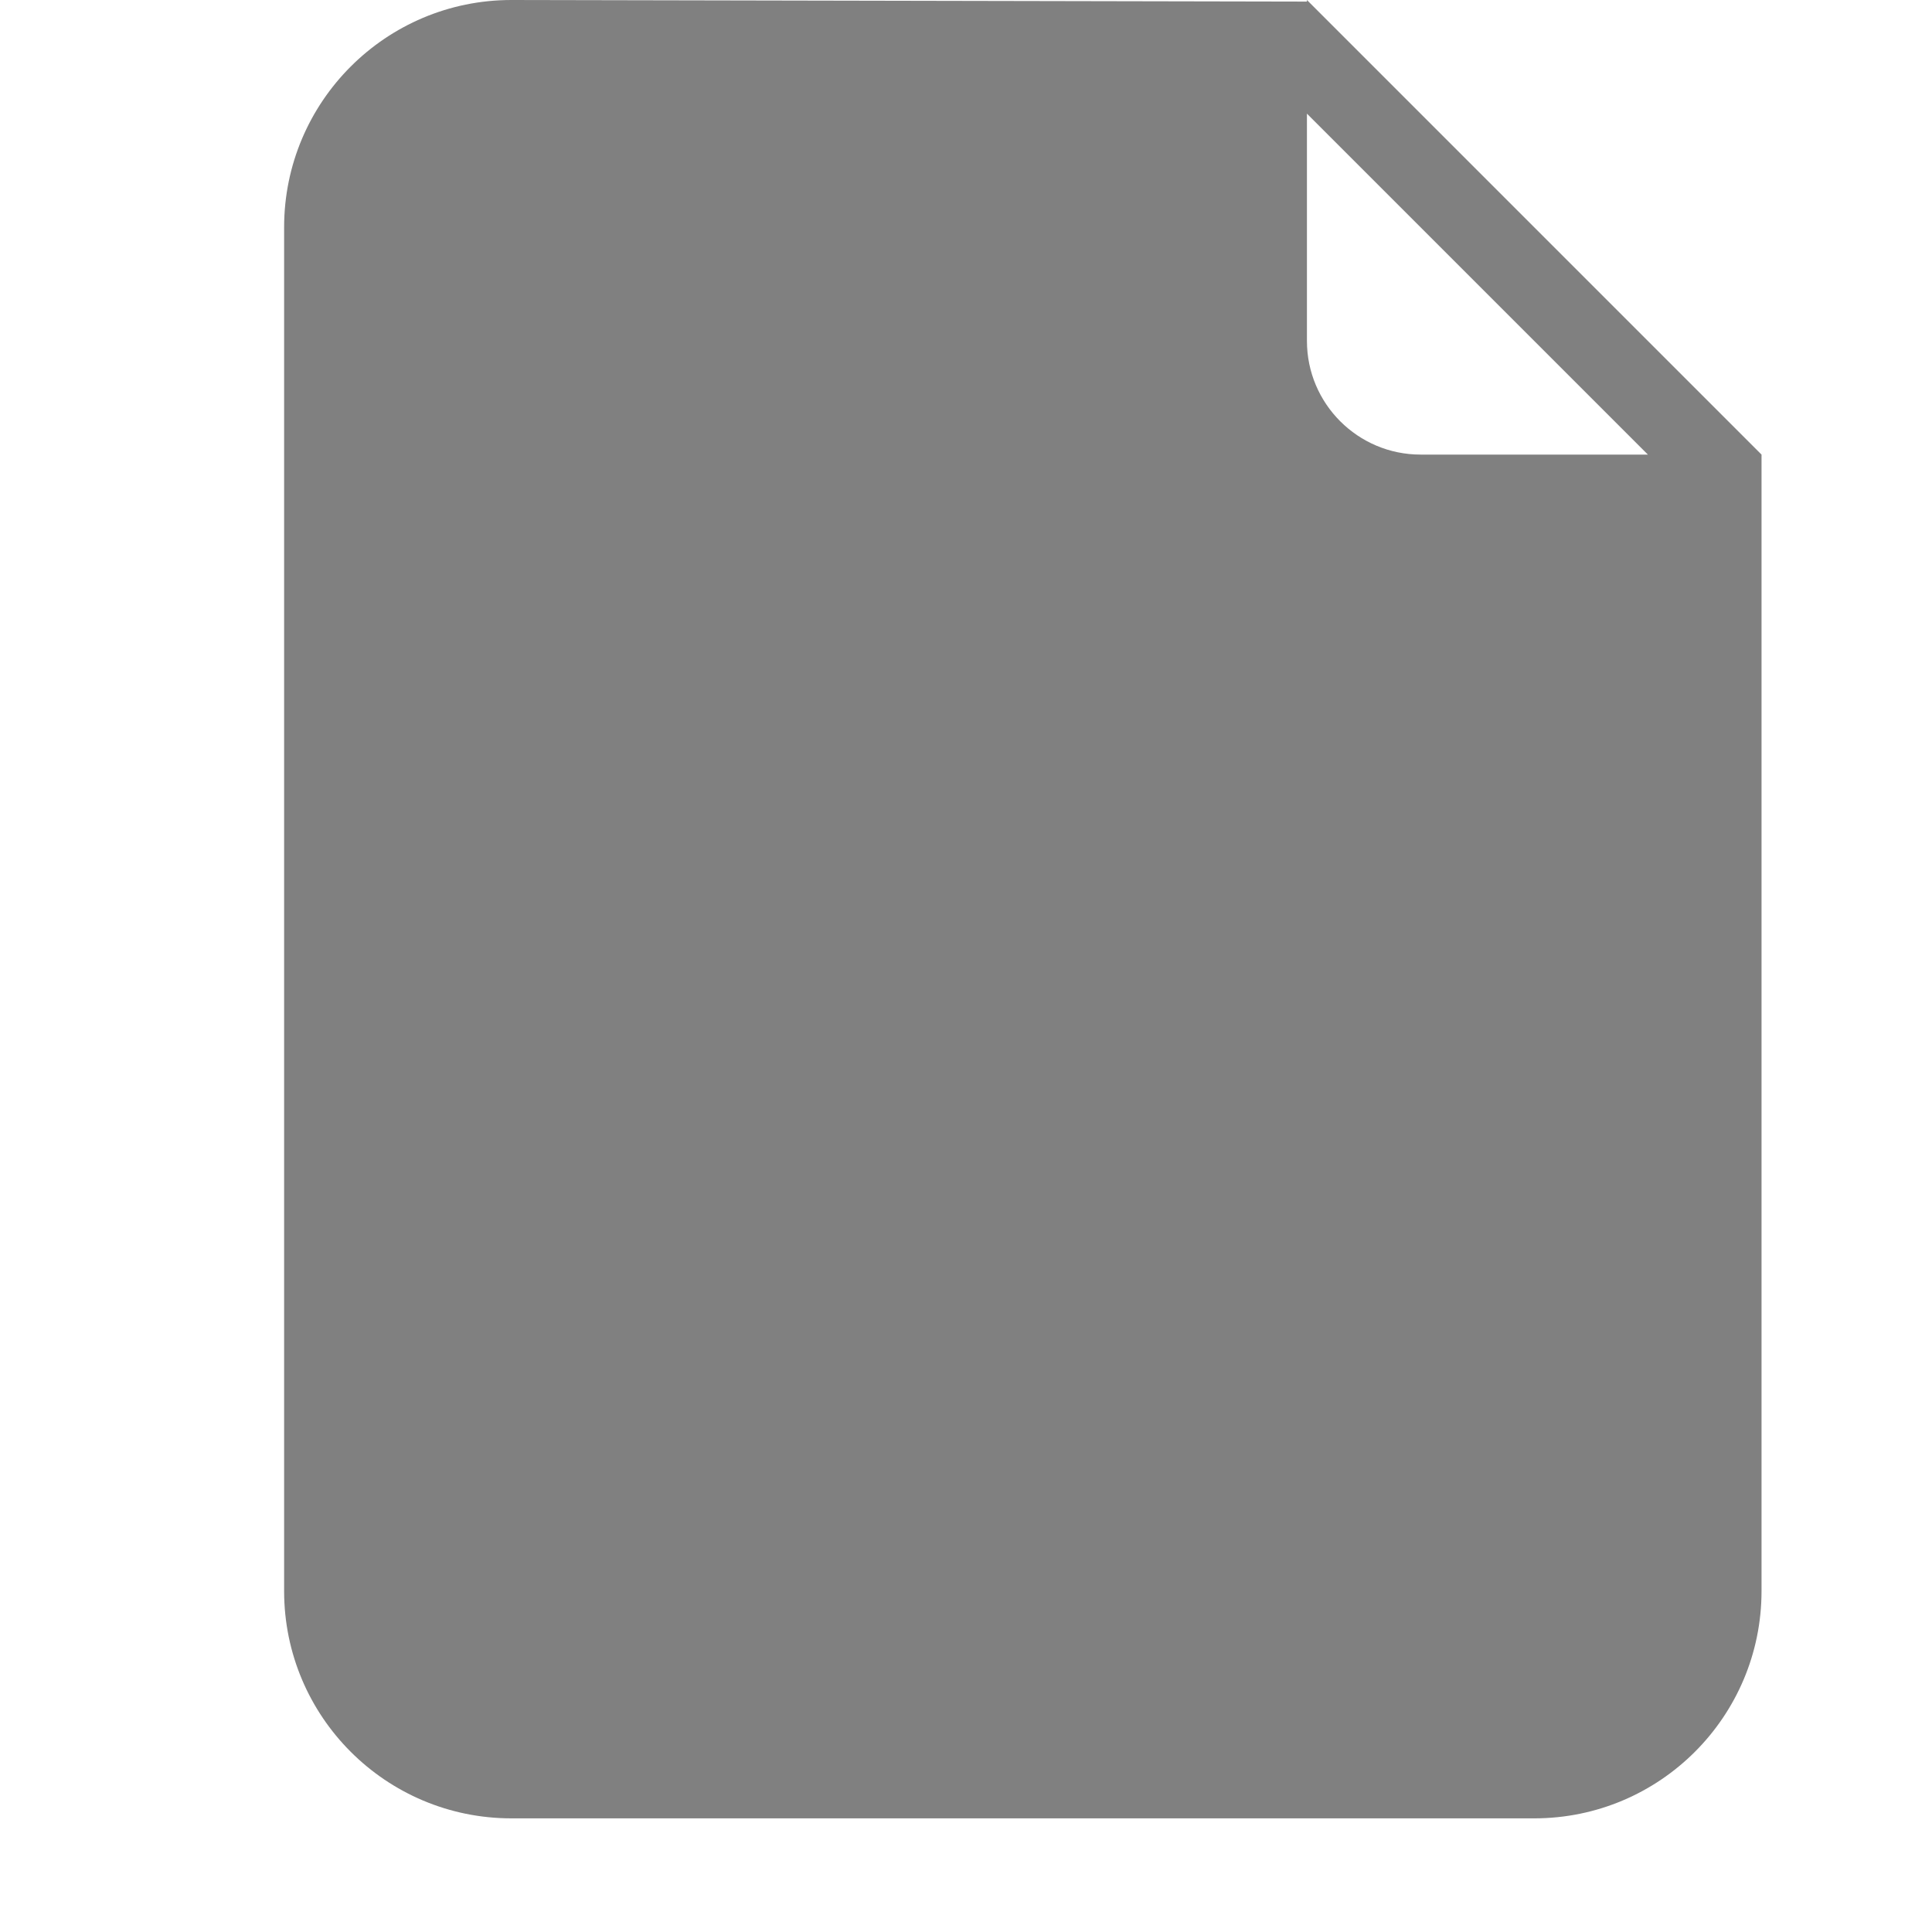
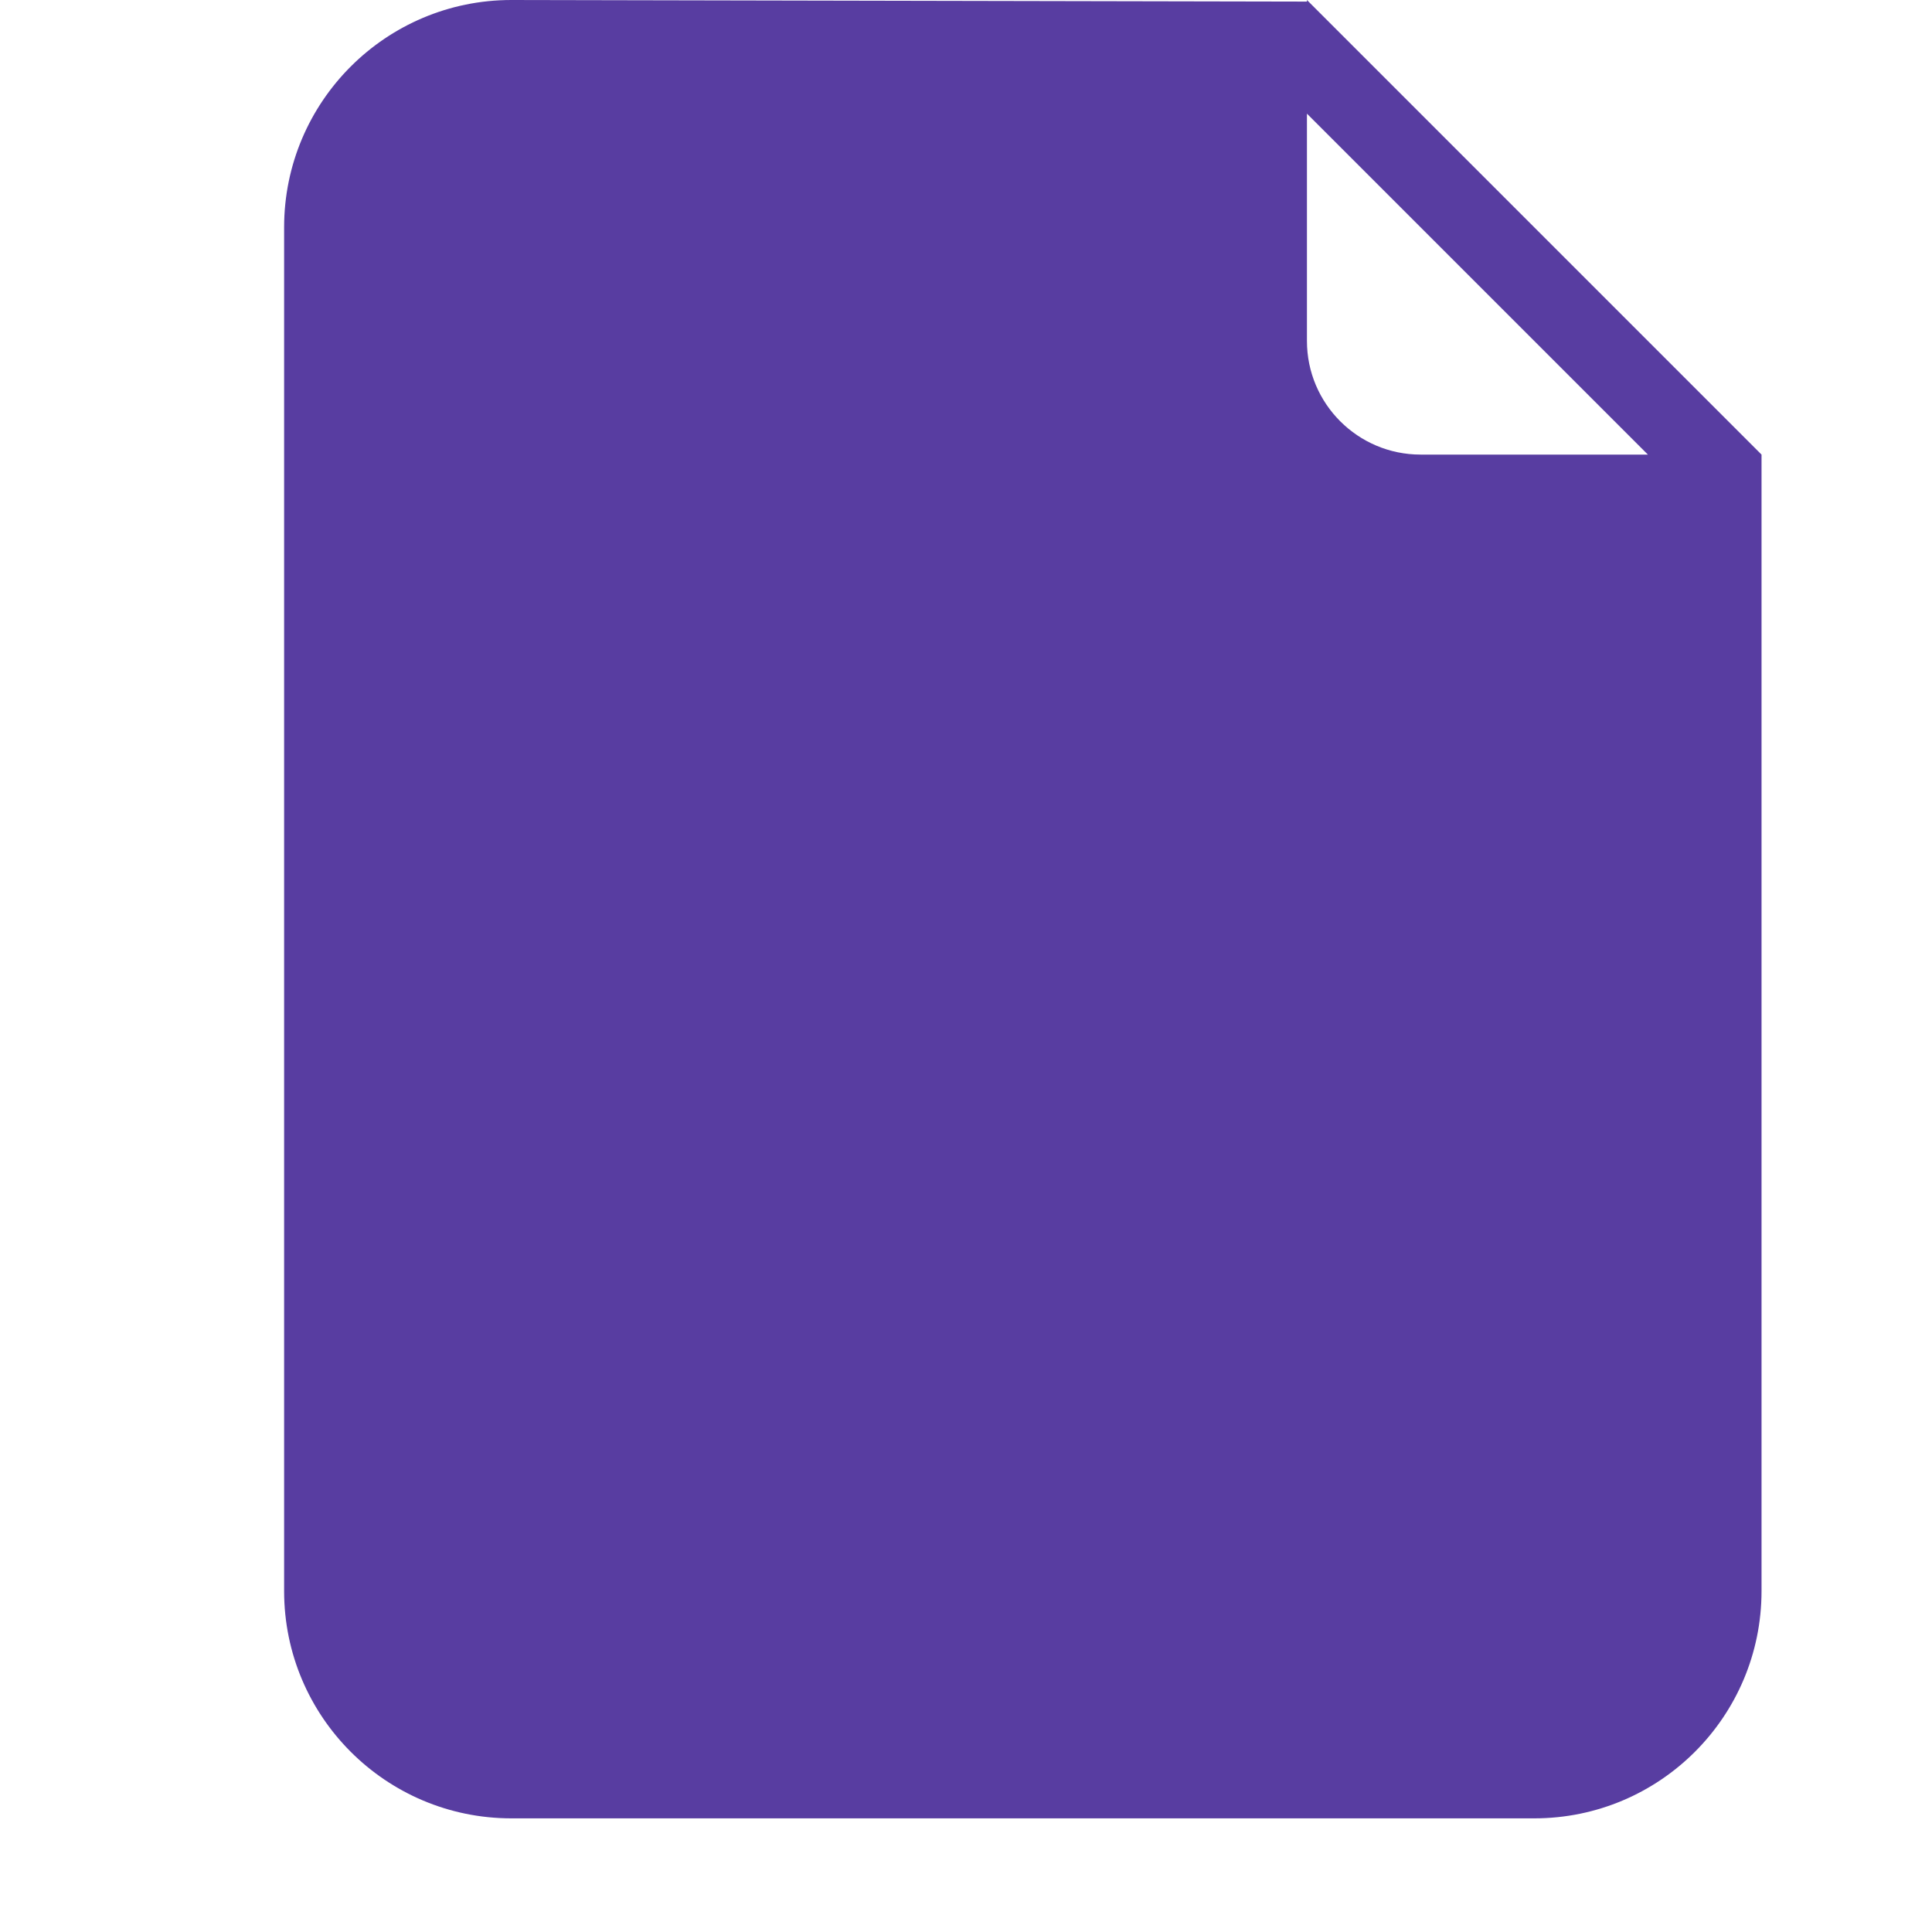
<svg xmlns="http://www.w3.org/2000/svg" width="30" height="30" viewBox="-3 0 30 34" version="1.1" fill="#808080" stroke="#808080">
-   <g id="SVGRepo_bgCarrier" strokeWidth="0" />
-   <g id="SVGRepo_tracerCarrier" strokeLinecap="round" strokeLinejoin="round" />
+   <g id="SVGRepo_bgCarrier" />
+   <g id="SVGRepo_tracerCarrier" />
  <g id="SVGRepo_iconCarrier">
-     <defs />
-     <g id="Page-1" stroke="none" strokeWidth="1" fill="none" fillRule="evenodd">
-       <g id="Icon-Set-Filled" transform="translate(-156, -101)" fill="#808080">
+     <g id="Page-1" stroke="none" fill="none">
+       <g id="Icon-Set-Filled" transform="translate(-156, -101)" fill="#583DA1">
        <path d="M176,109 C174.896,109 174,108.104 174,107 L174,103 L180,109 L176,109 L176,109 Z M174,101 L174,101.028 C173.872,101.028 160,101 160,101 C157.791,101 156,102.791 156,105 L156,129 C156,131.209 157.791,133 160,133 L178,133 C180.209,133 182,131.209 182,129 L182,111 L182,109 L174,101 L174,101 Z" id="file-document" />
      </g>
    </g>
  </g>
</svg>
